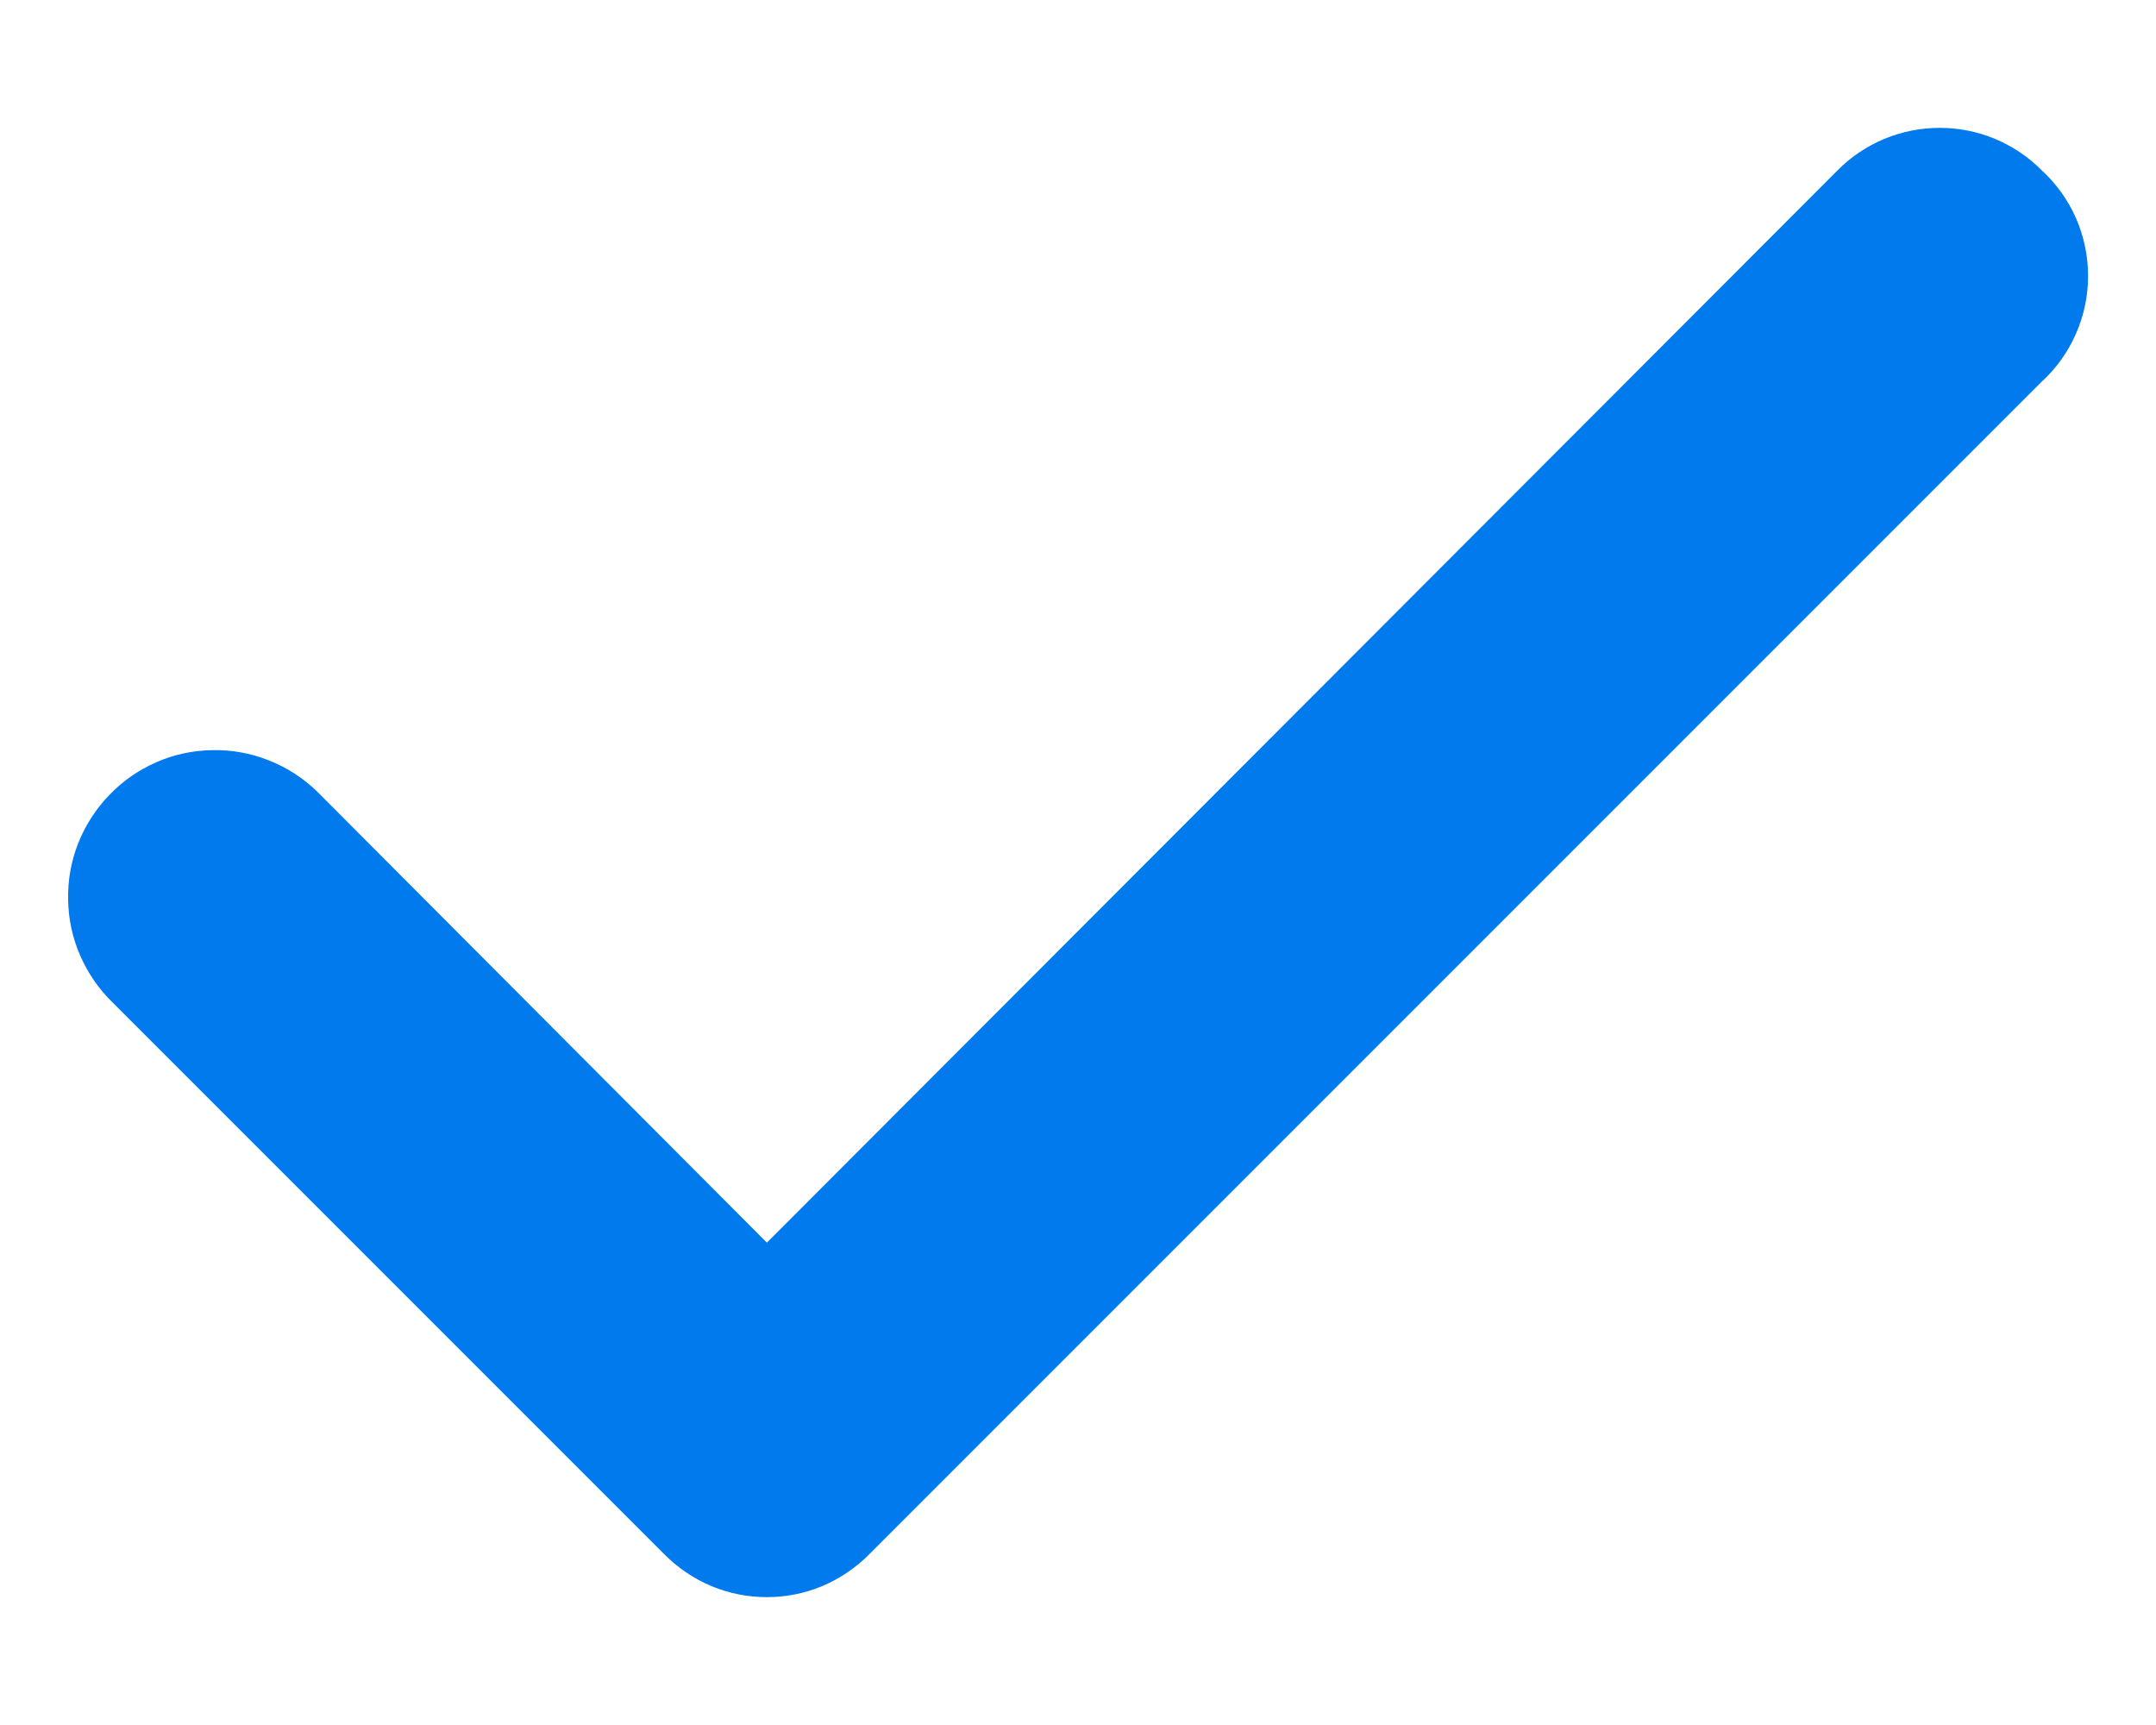
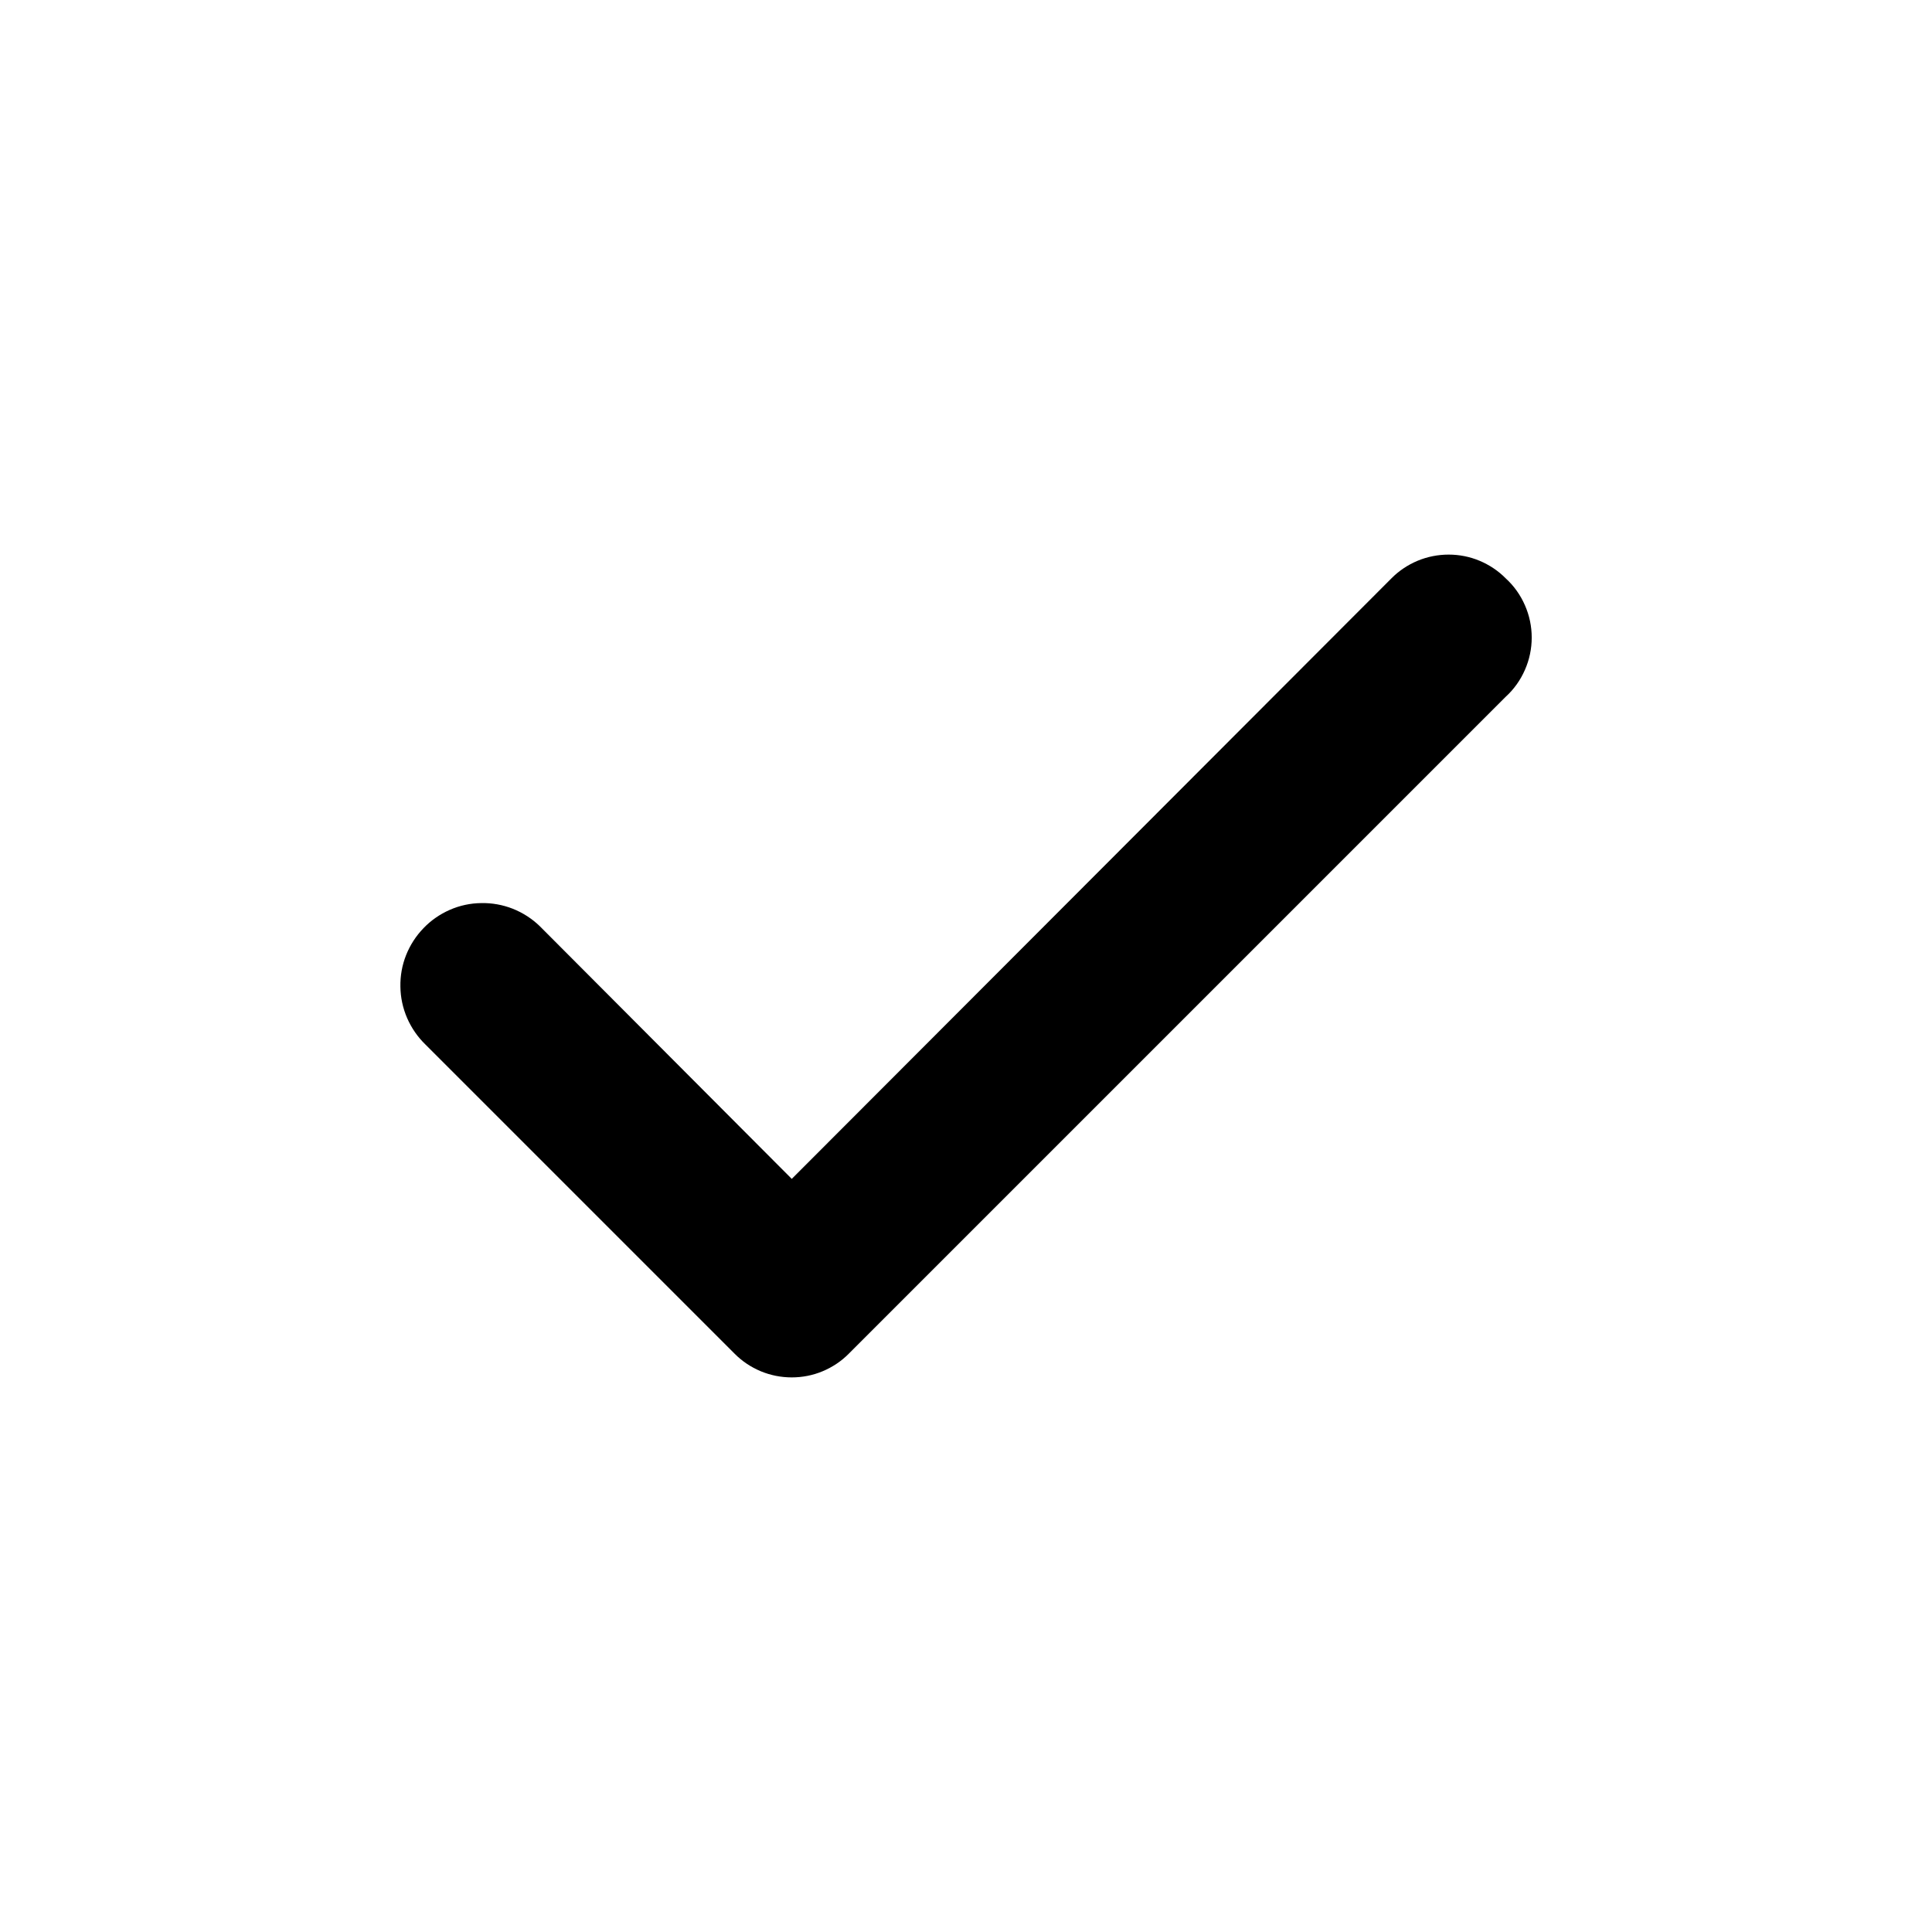
- <svg viewBox="0 0 10 8" fill="#017AEE">
-   <path d="M9.253 0.644C9.334 0.678 9.408 0.727 9.47 0.79C9.538 0.852 9.592 0.928 9.629 1.012C9.666 1.097 9.685 1.188 9.685 1.28C9.685 1.372 9.666 1.463 9.629 1.547C9.592 1.632 9.538 1.708 9.47 1.77L4.03 7.21C3.968 7.272 3.894 7.322 3.813 7.356C3.732 7.39 3.645 7.407 3.557 7.407C3.469 7.407 3.382 7.39 3.3 7.356C3.219 7.322 3.145 7.272 3.083 7.21L0.523 4.65C0.459 4.588 0.408 4.514 0.372 4.432C0.336 4.349 0.317 4.261 0.316 4.172C0.314 4.082 0.33 3.993 0.363 3.91C0.396 3.827 0.445 3.751 0.507 3.687C0.569 3.622 0.643 3.571 0.725 3.535C0.807 3.499 0.895 3.48 0.985 3.479C1.074 3.477 1.163 3.493 1.246 3.526C1.33 3.559 1.406 3.608 1.47 3.67L3.557 5.763L8.523 0.79C8.585 0.727 8.659 0.678 8.74 0.644C8.822 0.61 8.909 0.593 8.997 0.593C9.085 0.593 9.172 0.61 9.253 0.644Z" />
+ <svg viewBox="0 0 16 16">
+   <path d="M12.253 4.644C12.334 4.678 12.408 4.727 12.47 4.79C12.538 4.852 12.592 4.928 12.629 5.013C12.666 5.097 12.685 5.188 12.685 5.28C12.685 5.372 12.666 5.463 12.629 5.547C12.592 5.632 12.538 5.708 12.47 5.77L7.03 11.21C6.968 11.273 6.894 11.322 6.813 11.356C6.732 11.39 6.645 11.407 6.557 11.407C6.469 11.407 6.382 11.39 6.3 11.356C6.219 11.322 6.145 11.273 6.083 11.21L3.523 8.65C3.459 8.588 3.408 8.514 3.372 8.432C3.336 8.349 3.317 8.261 3.316 8.172C3.314 8.082 3.33 7.993 3.363 7.91C3.396 7.827 3.445 7.751 3.507 7.687C3.569 7.622 3.643 7.571 3.725 7.535C3.807 7.499 3.895 7.48 3.985 7.479C4.074 7.477 4.163 7.493 4.247 7.526C4.33 7.559 4.406 7.608 4.47 7.67L6.557 9.763L11.523 4.79C11.585 4.727 11.659 4.678 11.74 4.644C11.822 4.61 11.909 4.593 11.997 4.593C12.085 4.593 12.172 4.61 12.253 4.644Z" />
</svg>
